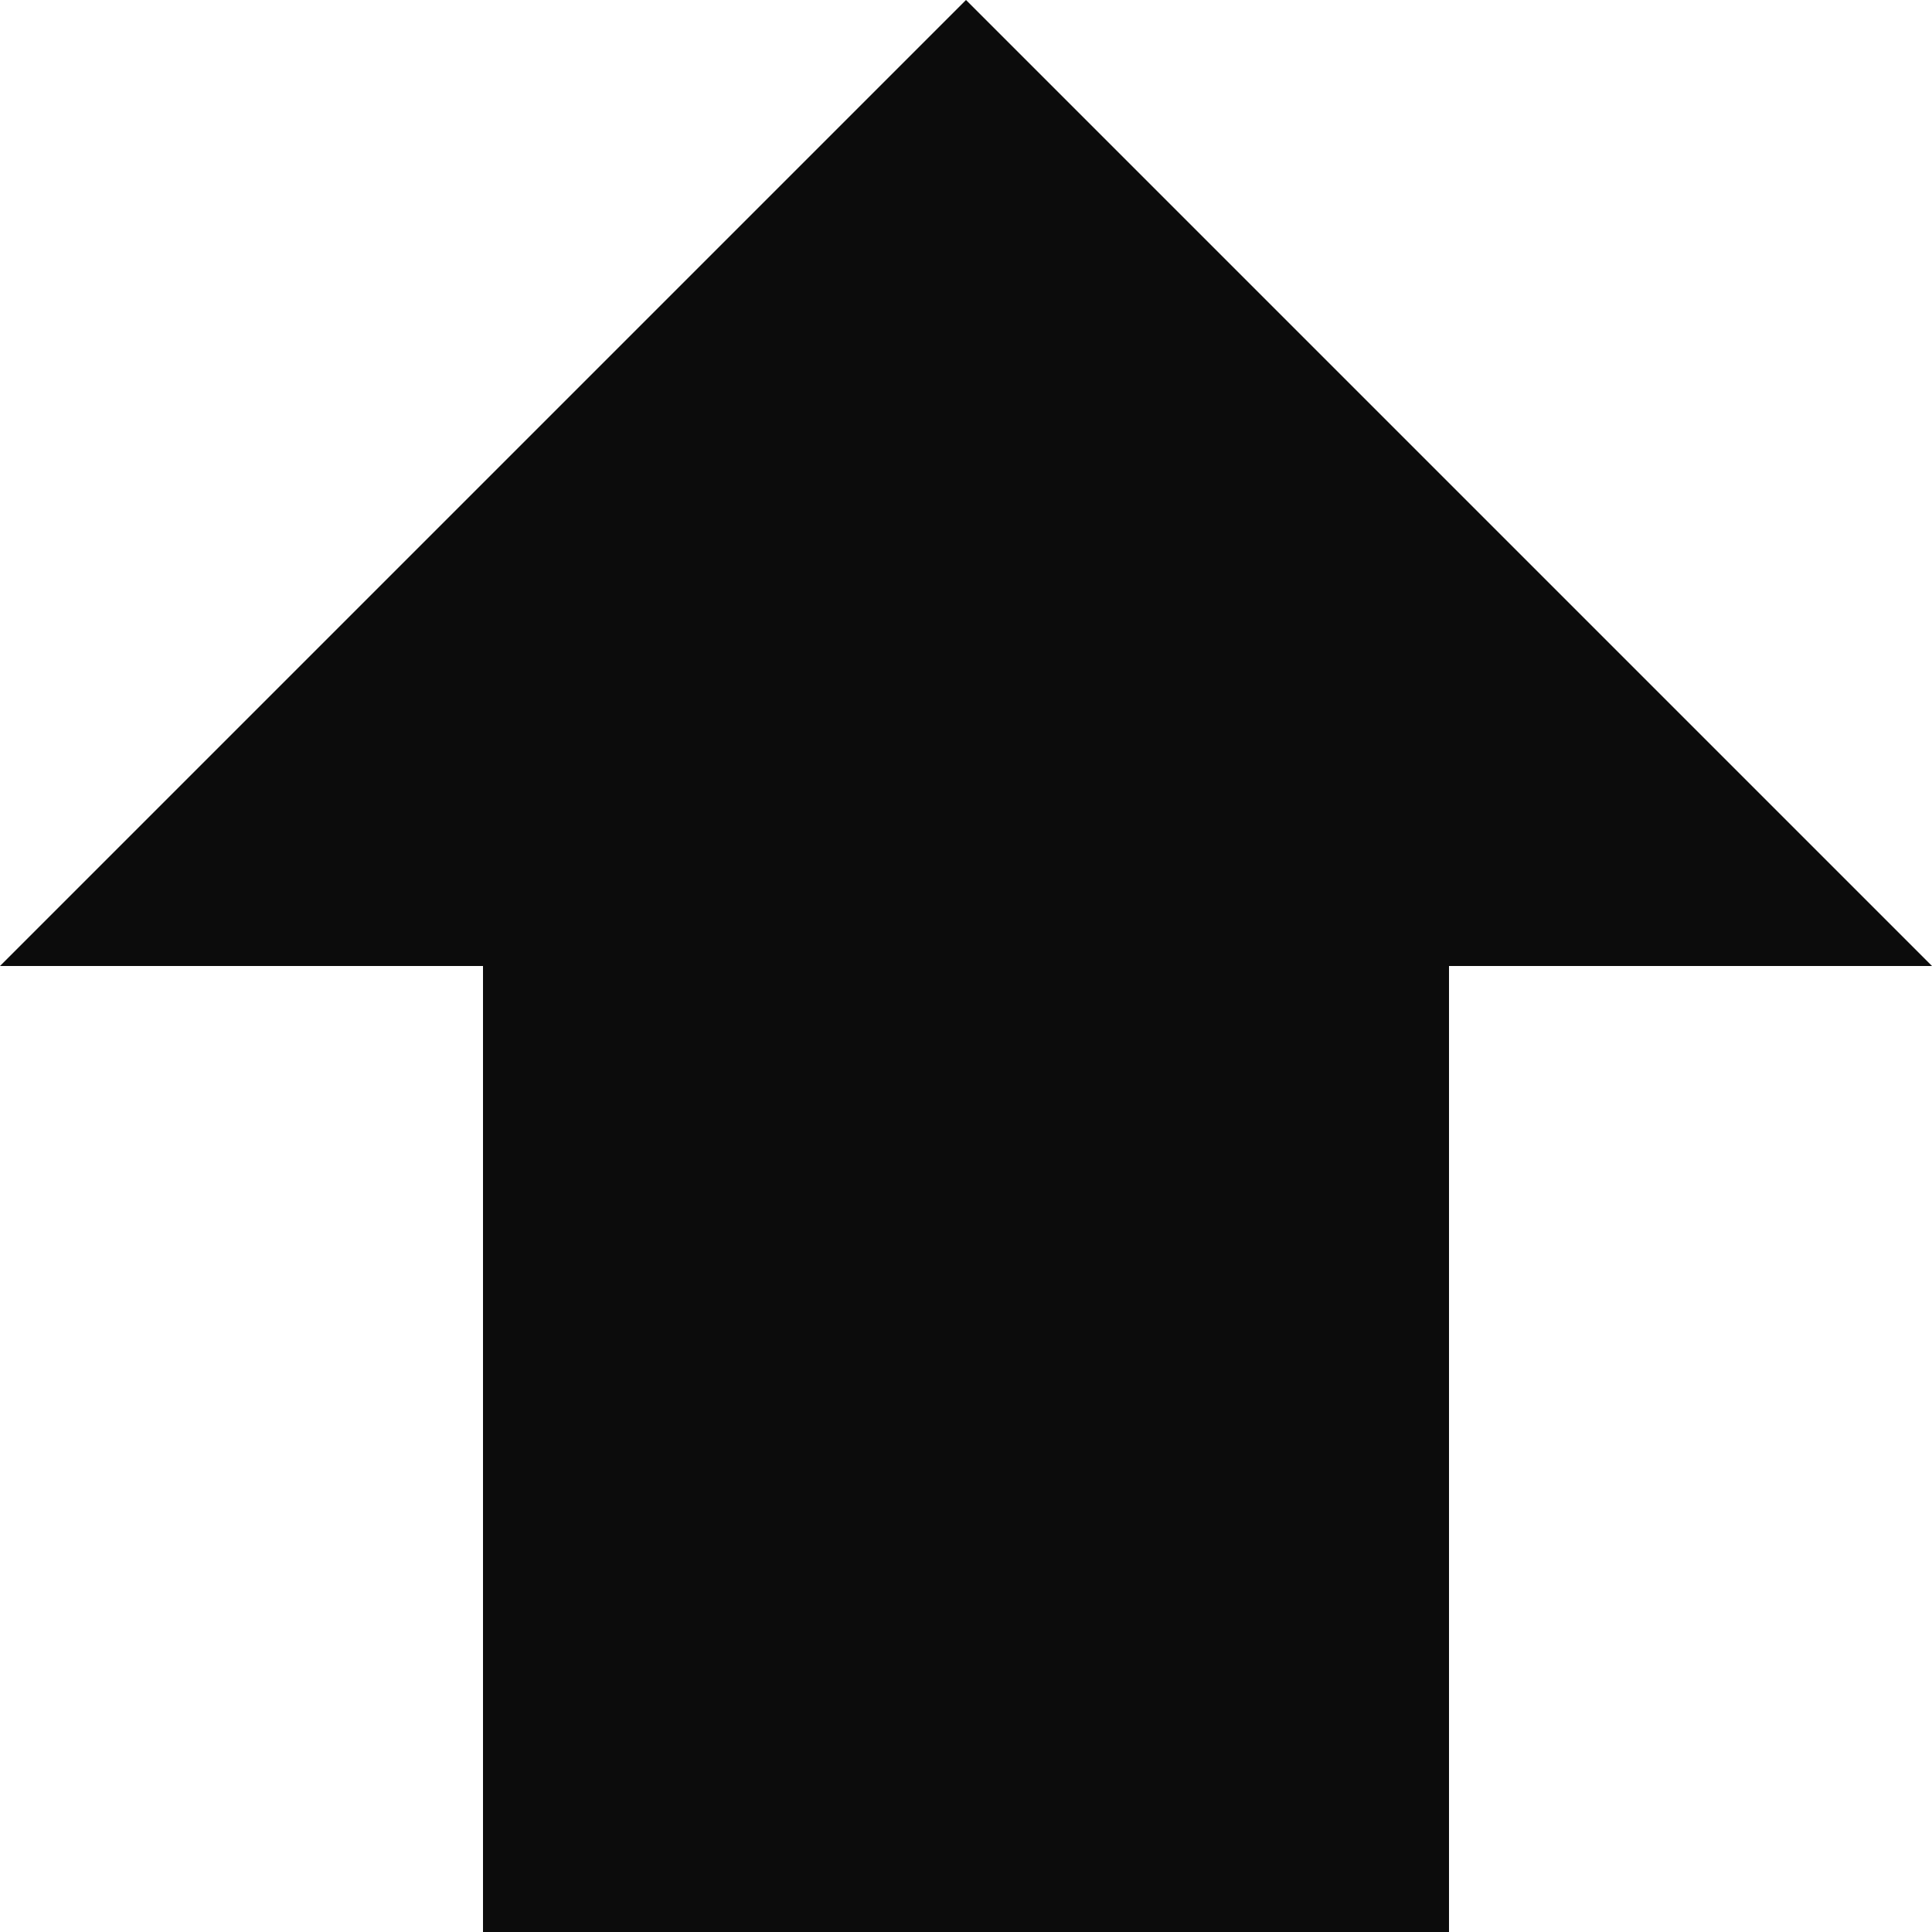
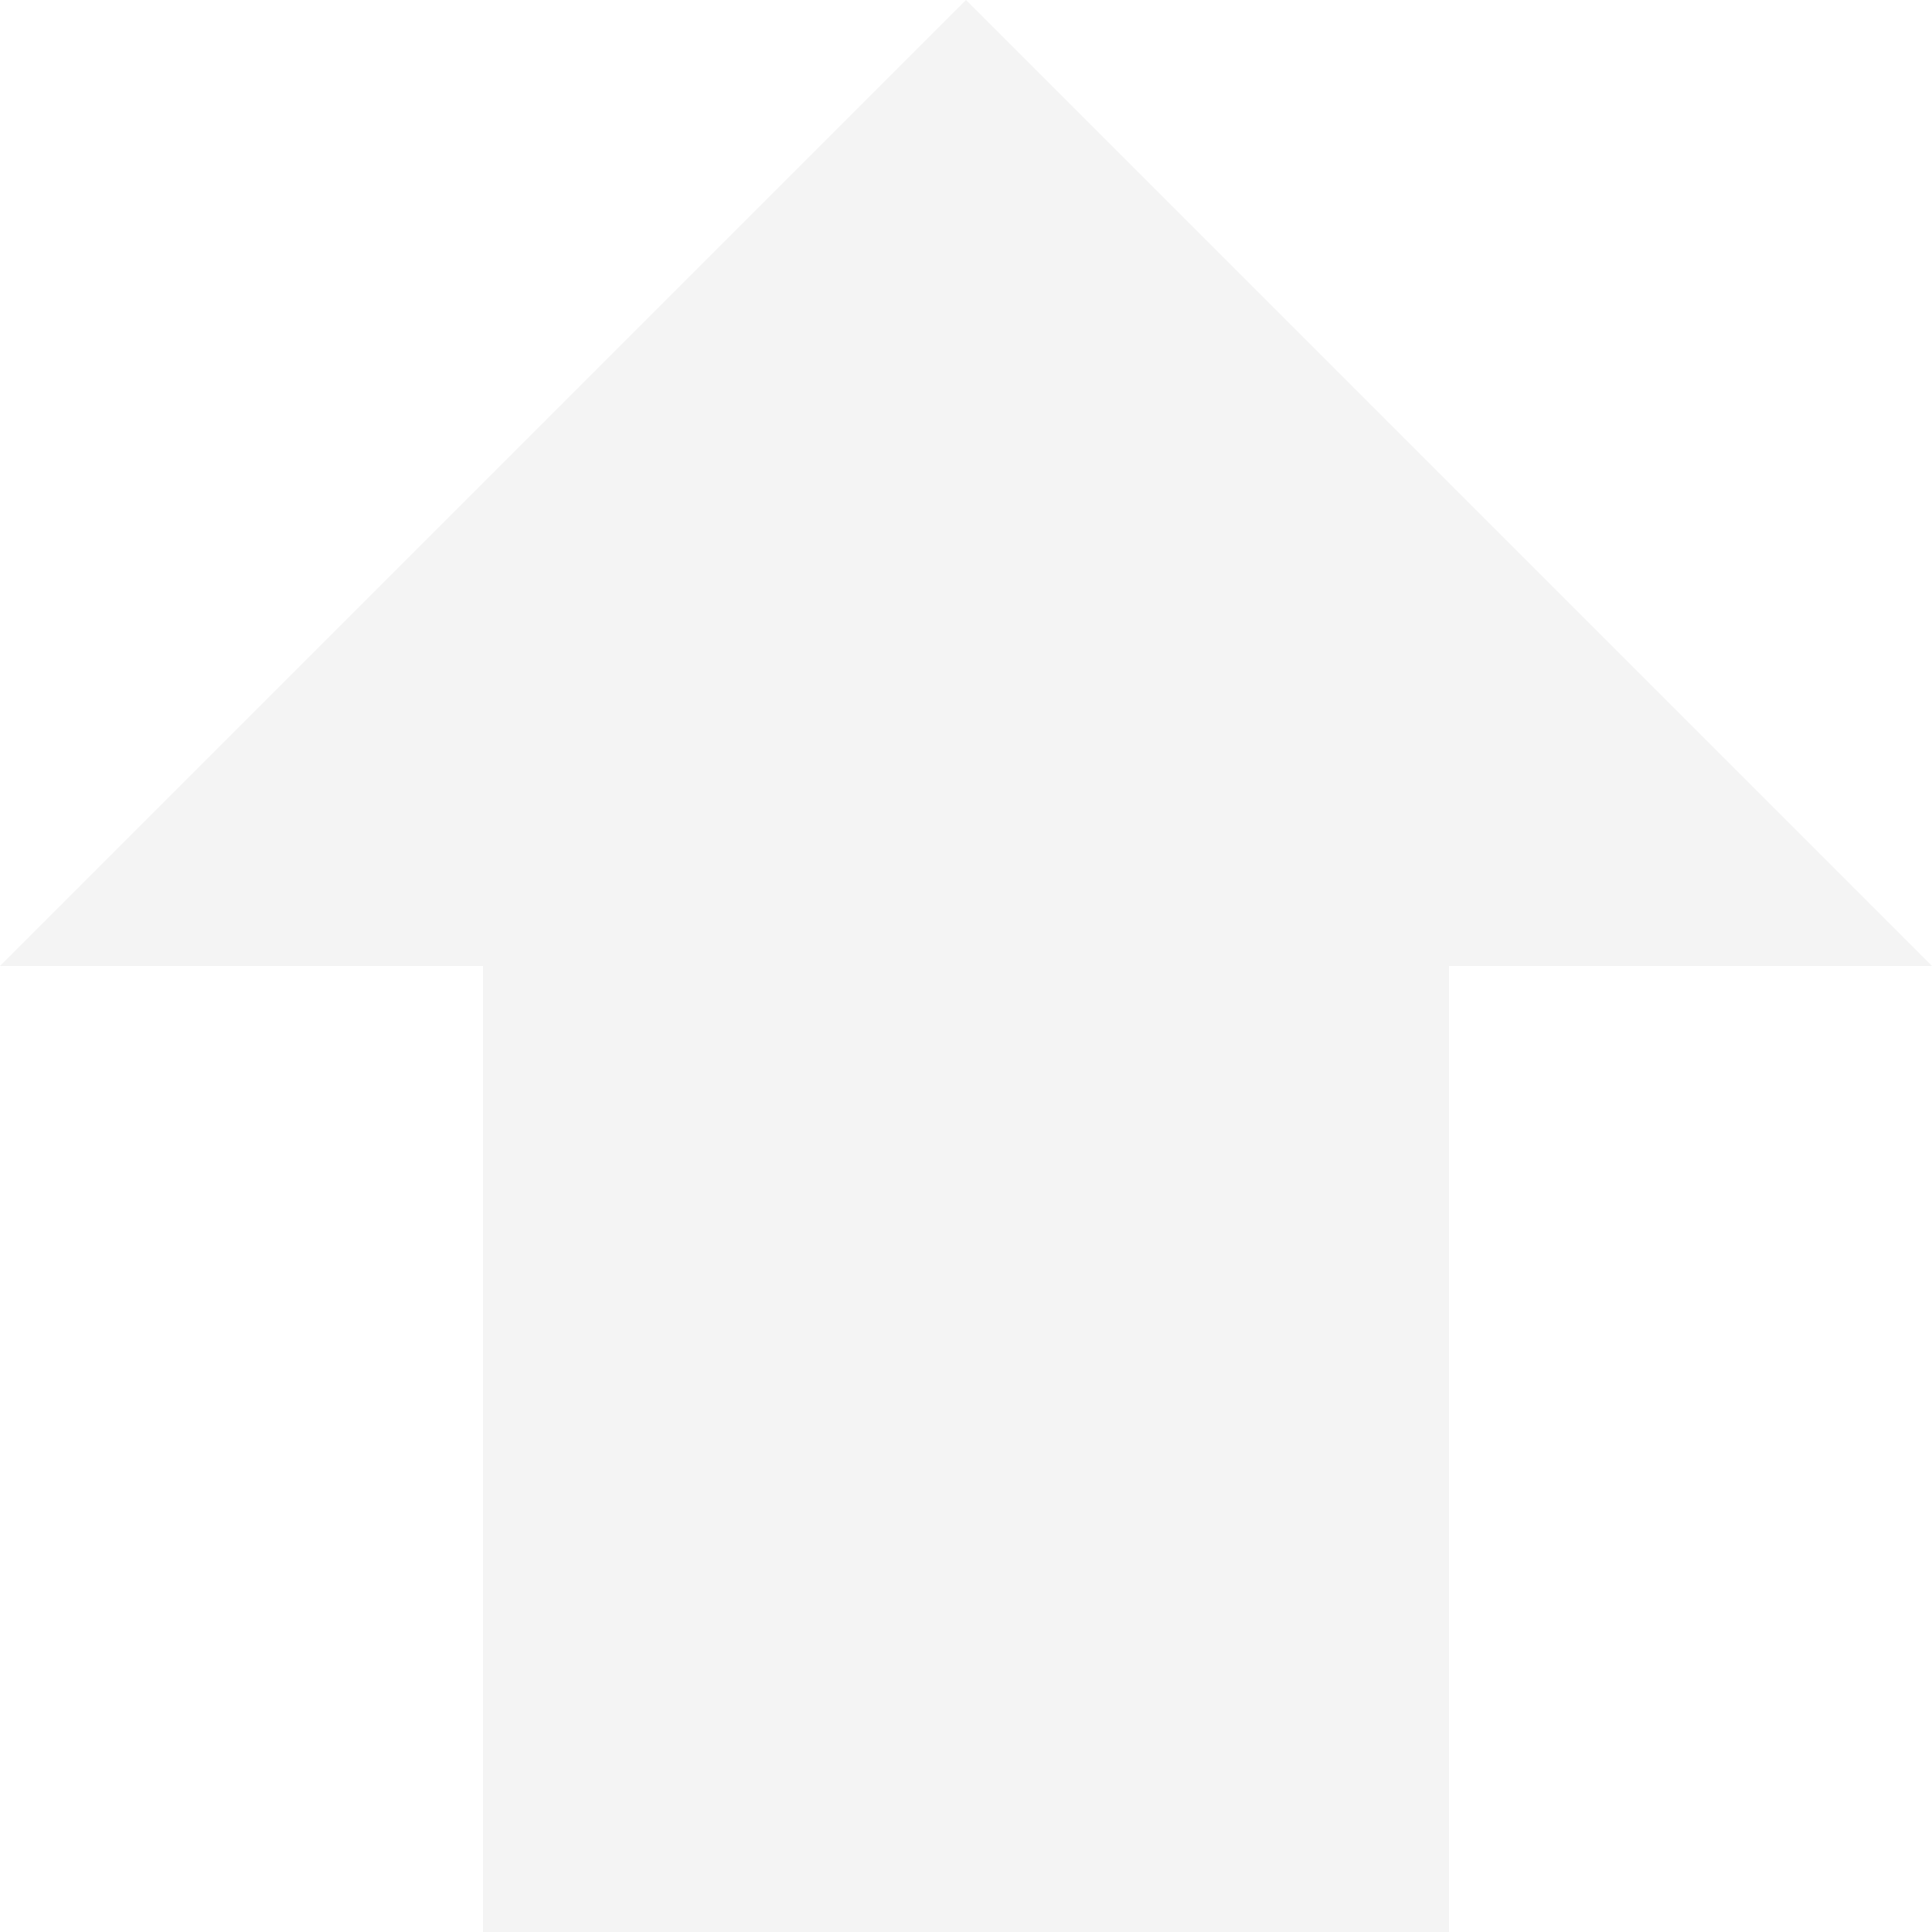
<svg xmlns="http://www.w3.org/2000/svg" version="1.1" baseProfile="full" width="32" height="32" viewbox="0 0 32 32">
-   <polygon id="topArrow" points="16 0, 32 16, 24 16, 24 32, 16 32, 8 32, 8 16, 0 16, 16 0" fill="rgb(12, 12, 12)" />
+   <polygon id="topArrow" points="16 0, 32 16, 24 16, 24 32, 16 32, 8 32, 8 16, 0 16, 16 0" fill="rgb(244, 244, 244)" />
</svg>
